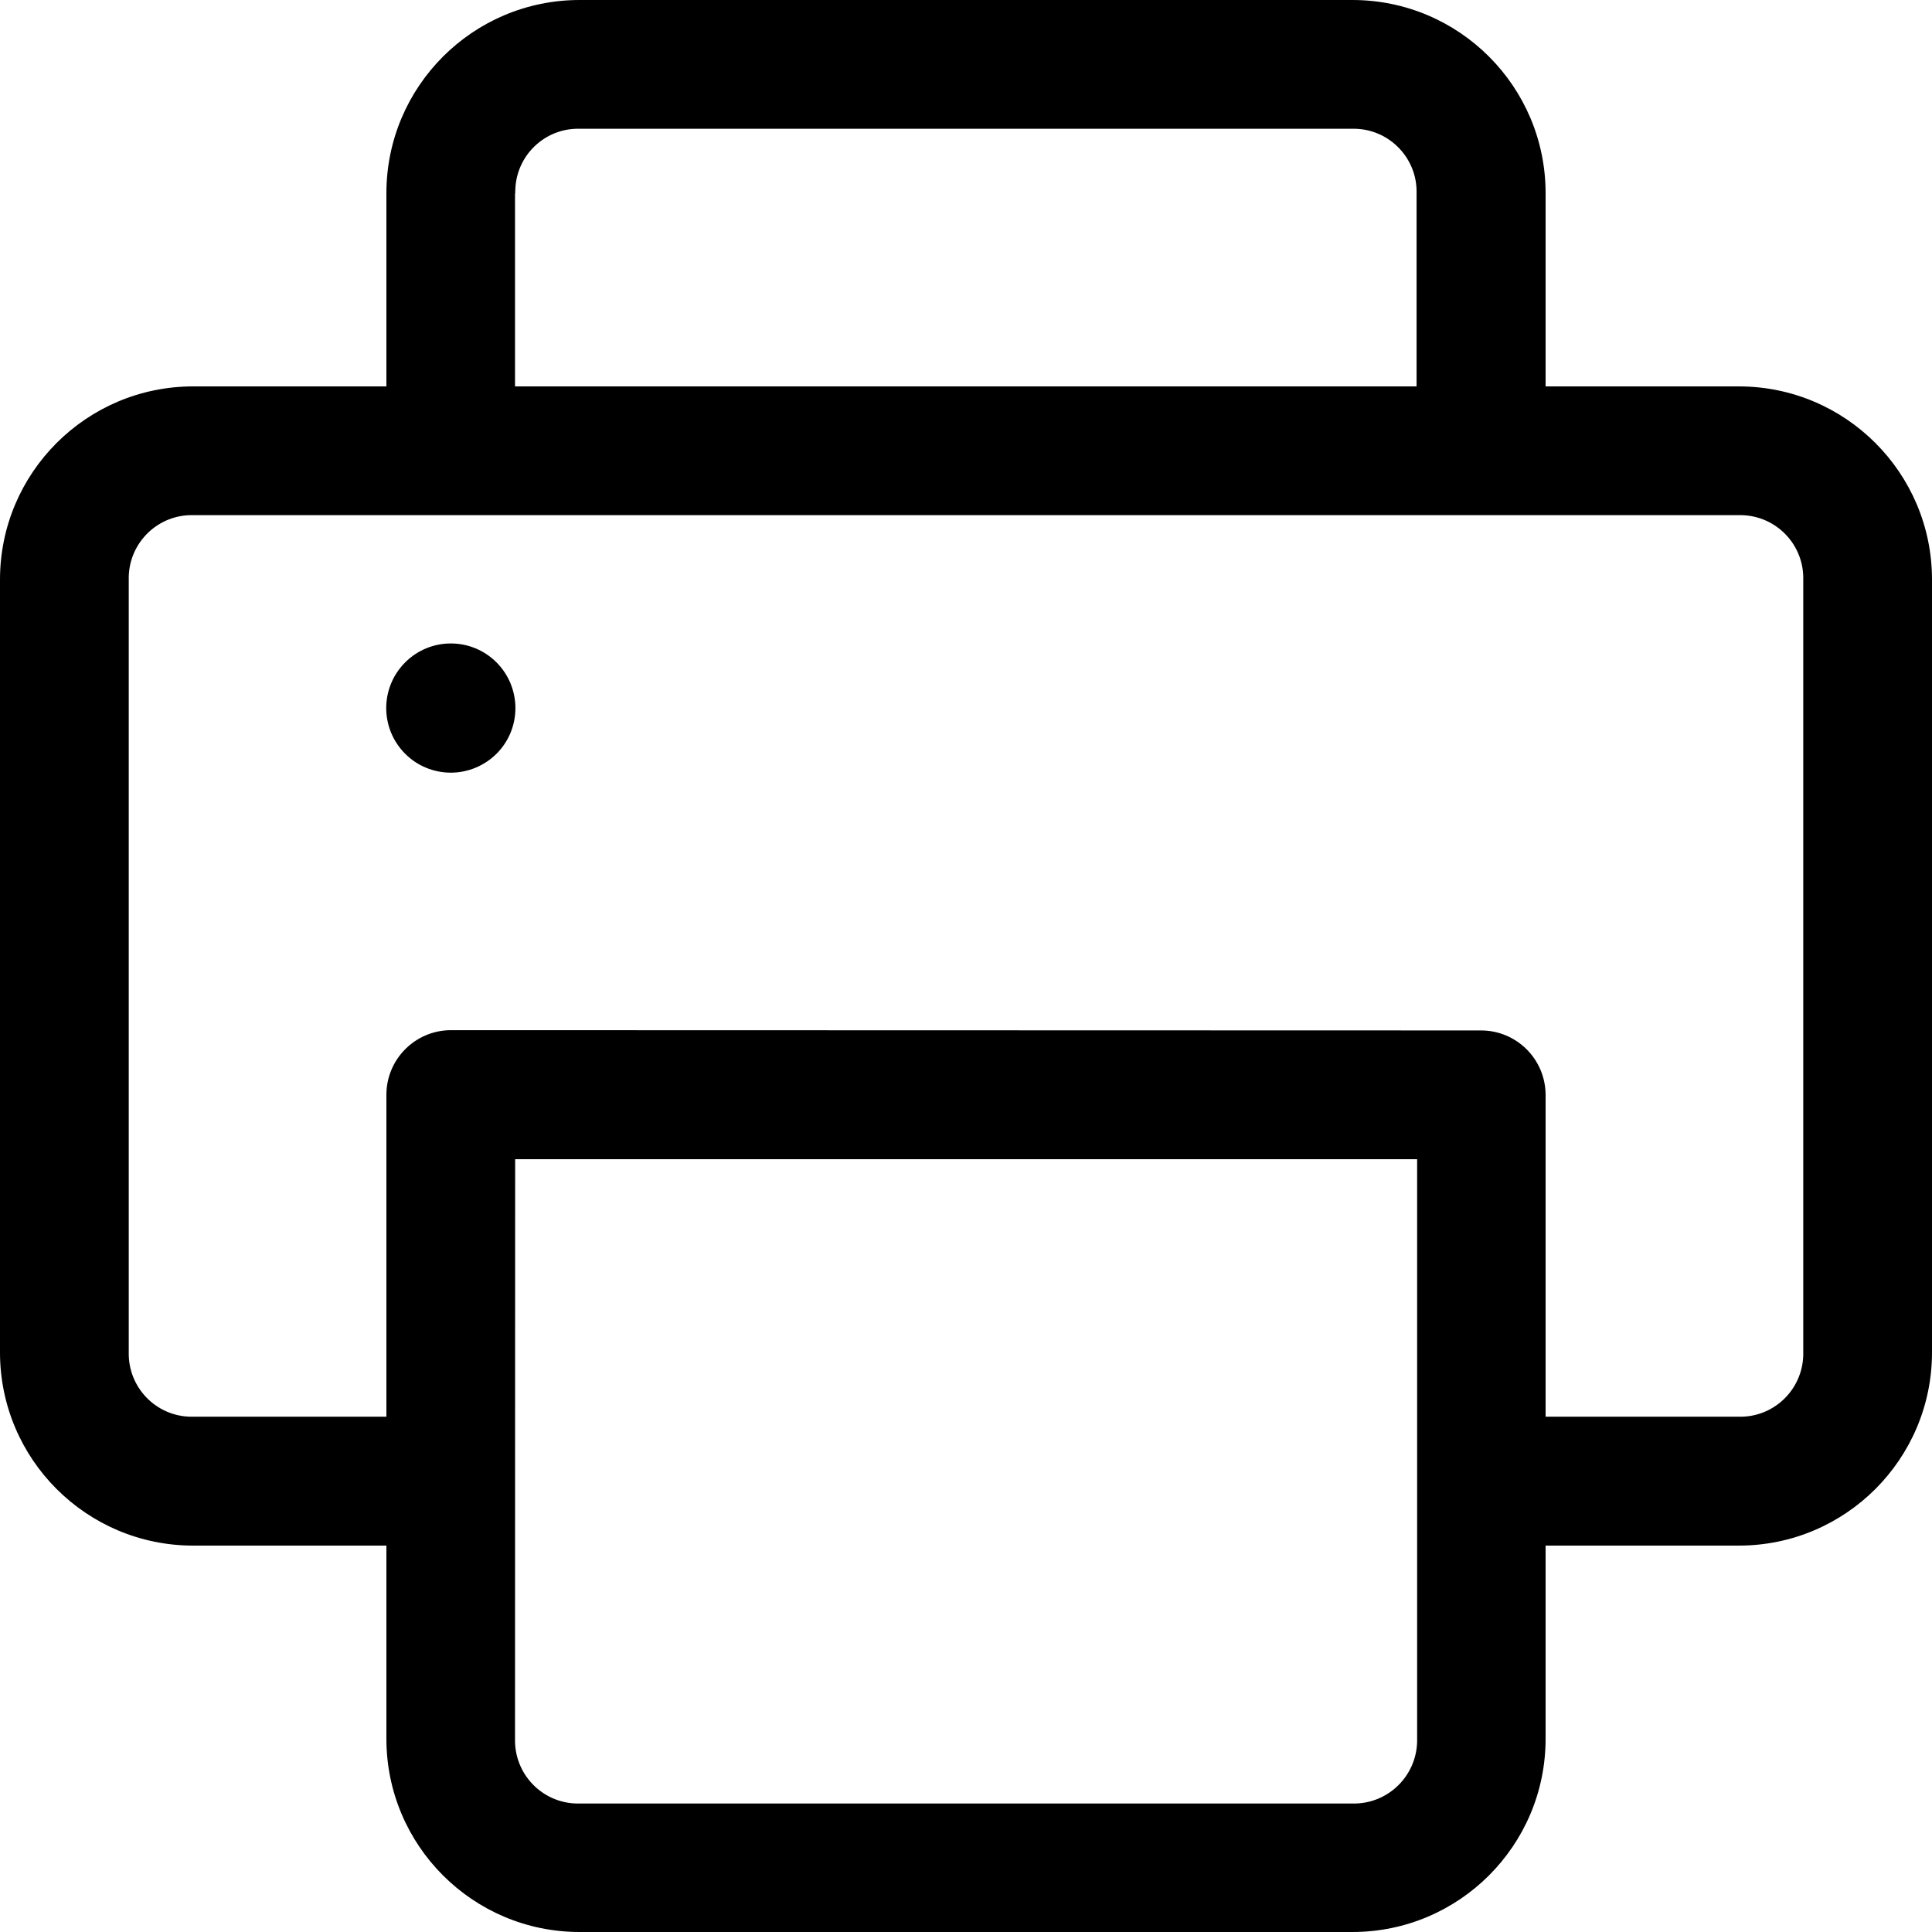
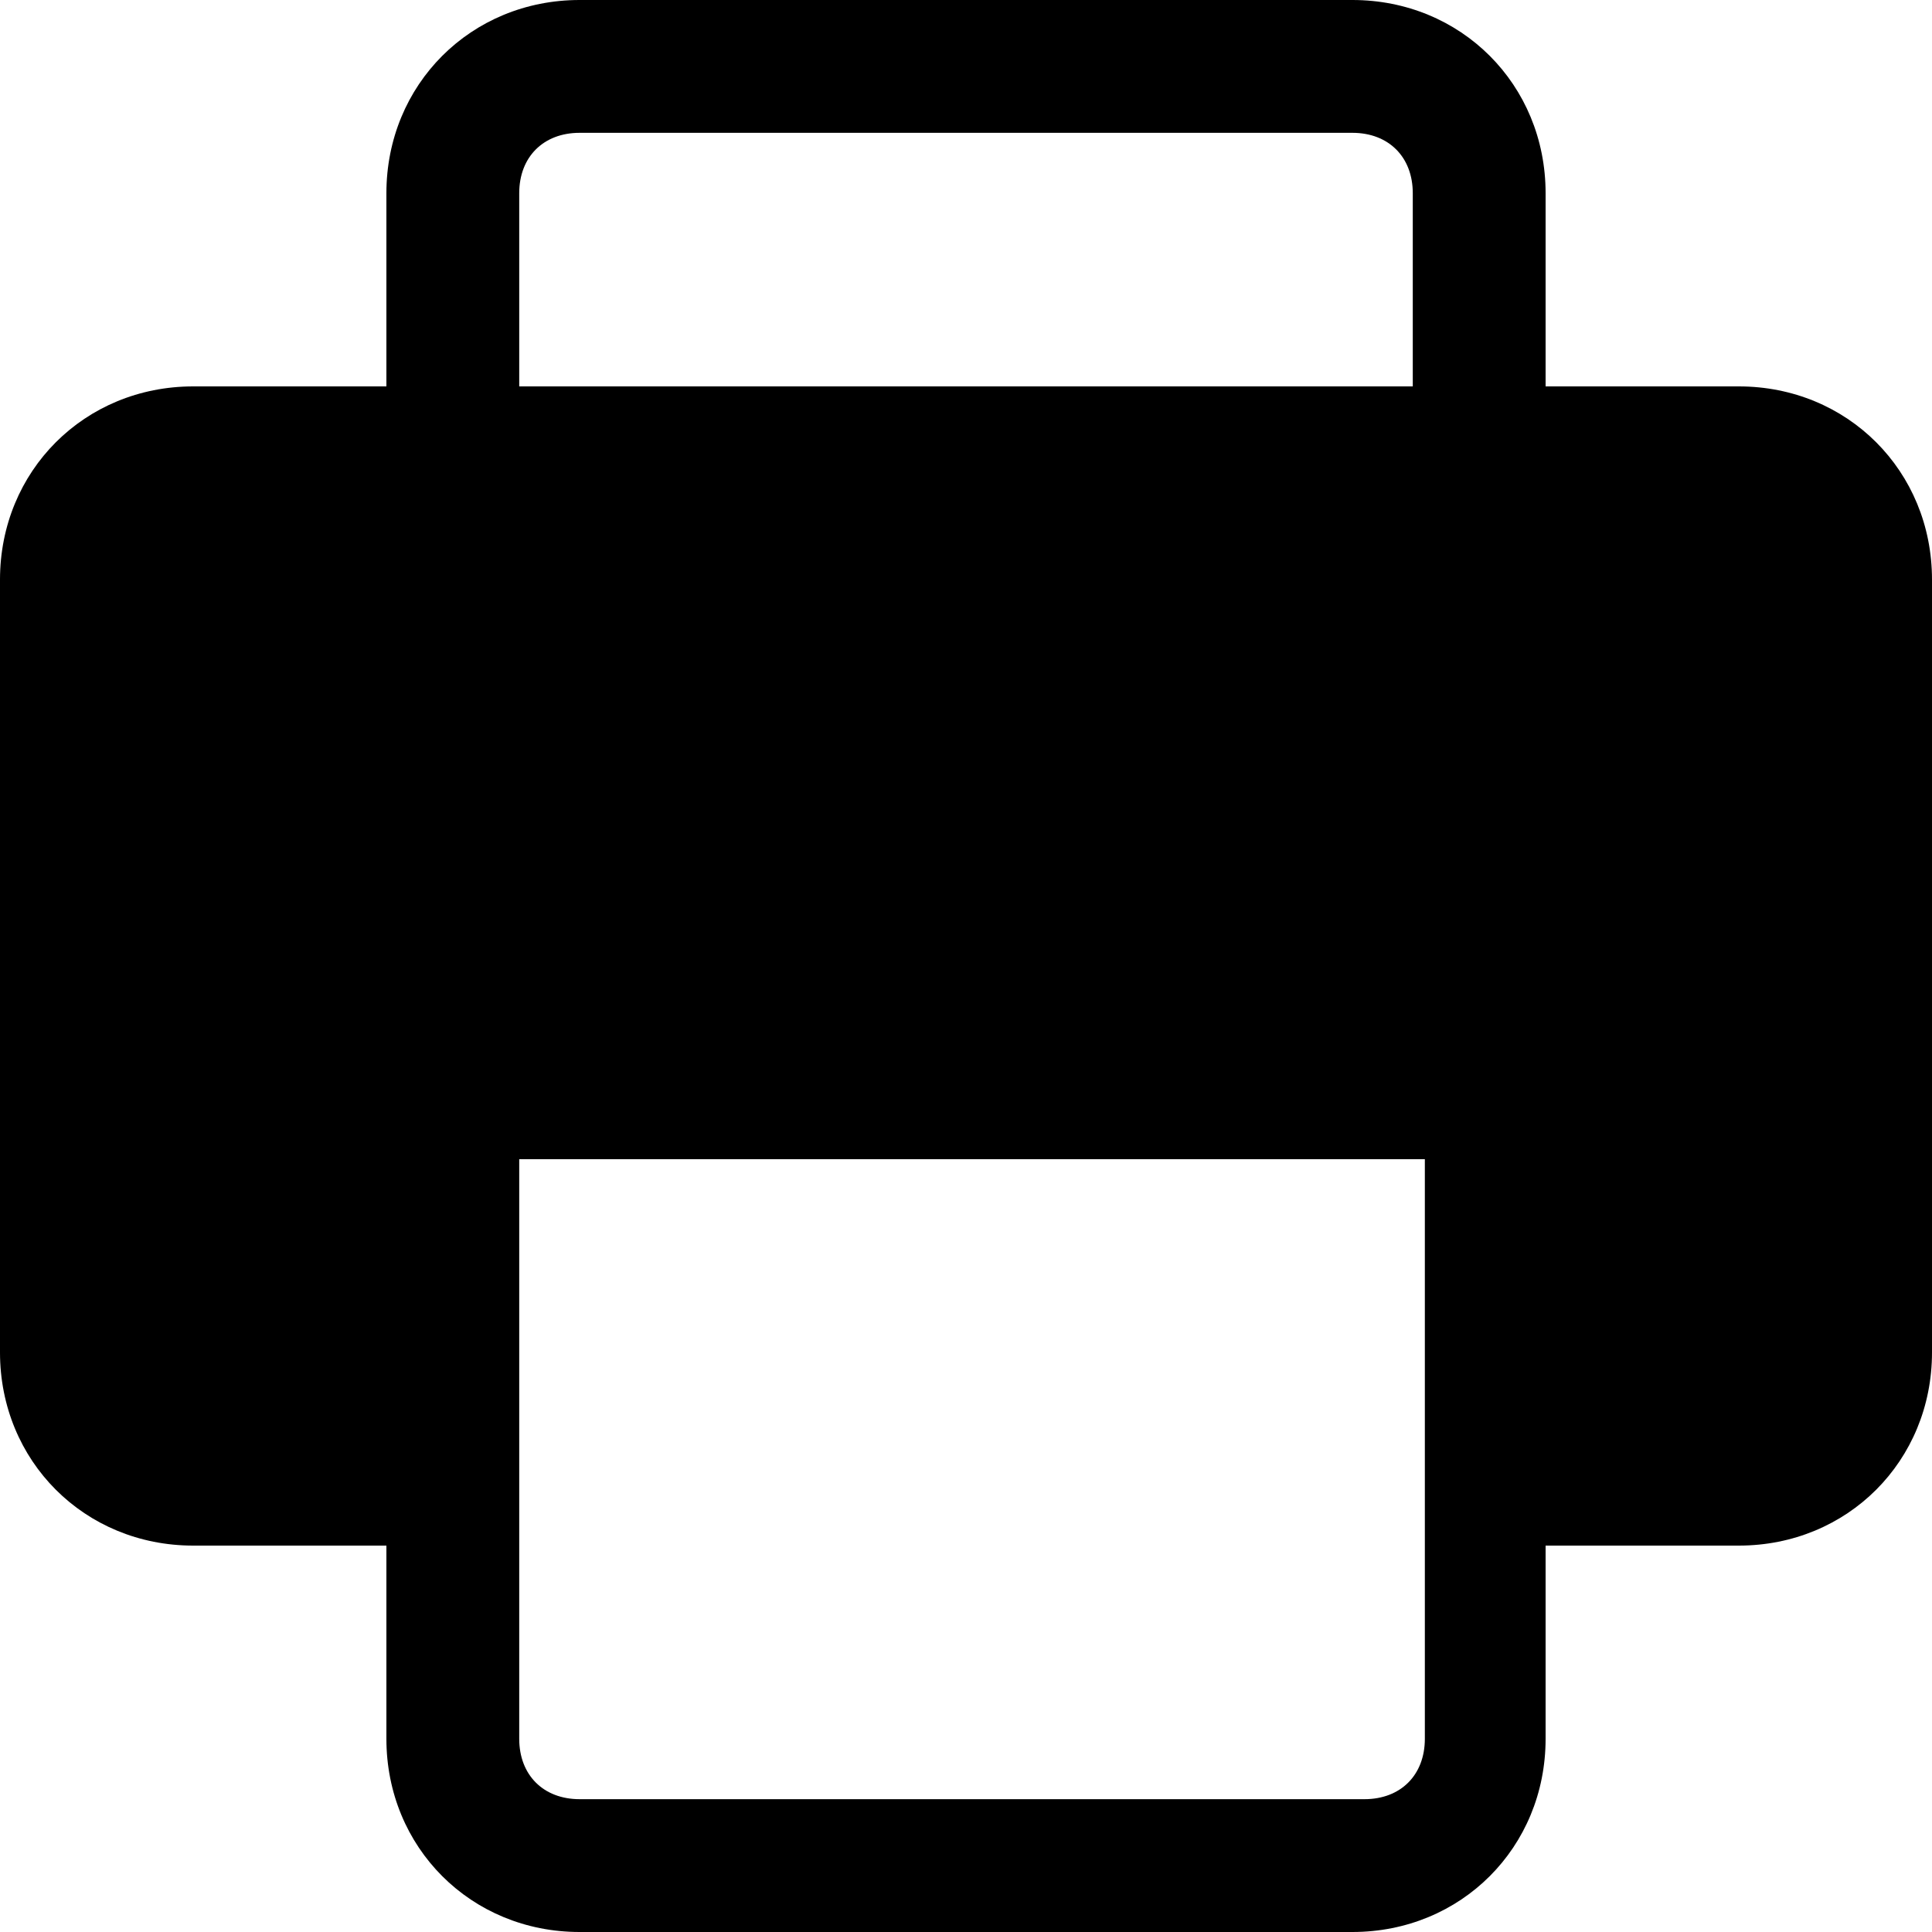
- <svg version="1.1" id="print" x="0px" y="0px" viewBox="0 0 14 14">
-   <path id="Combined_Shape" d="M4.2,14c-0.773,0-1.4-0.627-1.4-1.4l0,0v-1.4H1.4  c-0.773,0-1.4-0.627-1.4-1.4c0,0,0,0,0,0V4.2C0,3.427,0.627,2.8,1.4,2.8l0,0h1.4V1.4  C2.8,0.627,3.427,0,4.2,0c0,0,0,0,0,0h5.6c0.773,0,1.4,0.627,1.4,1.4  c0,0,0-0,0,0v1.4h1.4C13.373,2.8,14,3.427,14,4.2v5.6  c0,0.773-0.627,1.4-1.4,1.4c-0,0-0,0-0,0h-1.4v1.4  C11.2,13.373,10.573,14,9.8,14H4.2z M3.732,12.6  c-0.006,0.253,0.193,0.463,0.446,0.469c0.007,0,0.015,0,0.022,0h5.6  c0.253,0.006,0.463-0.195,0.469-0.448c0-0.007,0-0.014,0-0.021V8.4  H3.733L3.732,12.6z M10.732,7.467c0.257-0,0.466,0.207,0.468,0.465v2.334  h1.4c0.252,0.006,0.461-0.194,0.467-0.446  c0-0.007,0-0.014,0-0.02V4.2c0.006-0.252-0.194-0.461-0.446-0.467  c-0.007-0-0.014-0-0.021,0H1.4c-0.252-0.006-0.461,0.194-0.467,0.446  c-0,0.007-0,0.014,0,0.021v5.6c-0.005,0.252,0.195,0.461,0.447,0.466  c0.007,0,0.014,0,0.02-0H2.8V7.93  C2.802,7.673,3.01,7.466,3.267,7.465L10.732,7.467z M3.732,1.402V2.8h6.533V1.4  c0.006-0.252-0.194-0.461-0.446-0.467c-0.007-0-0.014-0-0.021,0H4.2  C3.948,0.927,3.739,1.127,3.734,1.38C3.733,1.386,3.733,1.393,3.734,1.4  L3.732,1.402z M2.937,5.463C2.753,5.28,2.753,4.984,2.935,4.801  C3.118,4.617,3.414,4.617,3.597,4.799C3.78,4.982,3.781,5.278,3.599,5.461  c-0.088,0.088-0.208,0.138-0.332,0.138C3.143,5.599,3.024,5.55,2.937,5.463z" />
+ <svg version="1.1" id="Layer_1" x="0px" y="0px" viewBox="0 0 16 16">
+   <path class="st0" d="M4.8,0C3.9,0,3.2,0.7,3.2,1.6v1.6H1.6C0.7,3.2,0,3.9,0,4.8v6.4c0,0.9,0.7,1.6,1.6,1.6h1.6v1.6  c0,0.9,0.7,1.6,1.6,1.6h6.4c0.9,0,1.6-0.7,1.6-1.6v-1.6h1.6c0.9,0,1.6-0.7,1.6-1.6V4.8c0-0.9-0.7-1.6-1.6-1.6h-1.6V1.6  c0-0.9-0.7-1.6-1.6-1.6H4.8z M4.8,1.1h6.4c0.3,0,0.5,0.2,0.5,0.5v1.6H4.3V1.6C4.3,1.3,4.5,1.1,4.8,1.1z M14.4,4.3H1.6  c-0.3,0-0.5,0.2-0.5,0.5v6.4c0,0.3,0.2,0.5,0.5,0.5h1.6V9.1c0-0.3,0.2-0.5,0.5-0.5h8.5c0.3,0,0.5,0.2,0.5,0.5v2.7h1.6  c0.3,0,0.5-0.2,0.5-0.5V4.8C14.9,4.5,14.7,4.3,14.4,4.3z M4.3,9.6h7.5v4.8c0,0.3-0.2,0.5-0.5,0.5H4.8c-0.3,0-0.5-0.2-0.5-0.5V9.6z   M4.1,6.2C4.2,6.1,4.3,6,4.3,5.9c0-0.3-0.2-0.5-0.5-0.5c-0.3,0-0.5,0.2-0.5,0.5c0,0.1,0.1,0.3,0.2,0.4s0.2,0.2,0.4,0.2  C3.9,6.4,4,6.3,4.1,6.2z" />
</svg>
